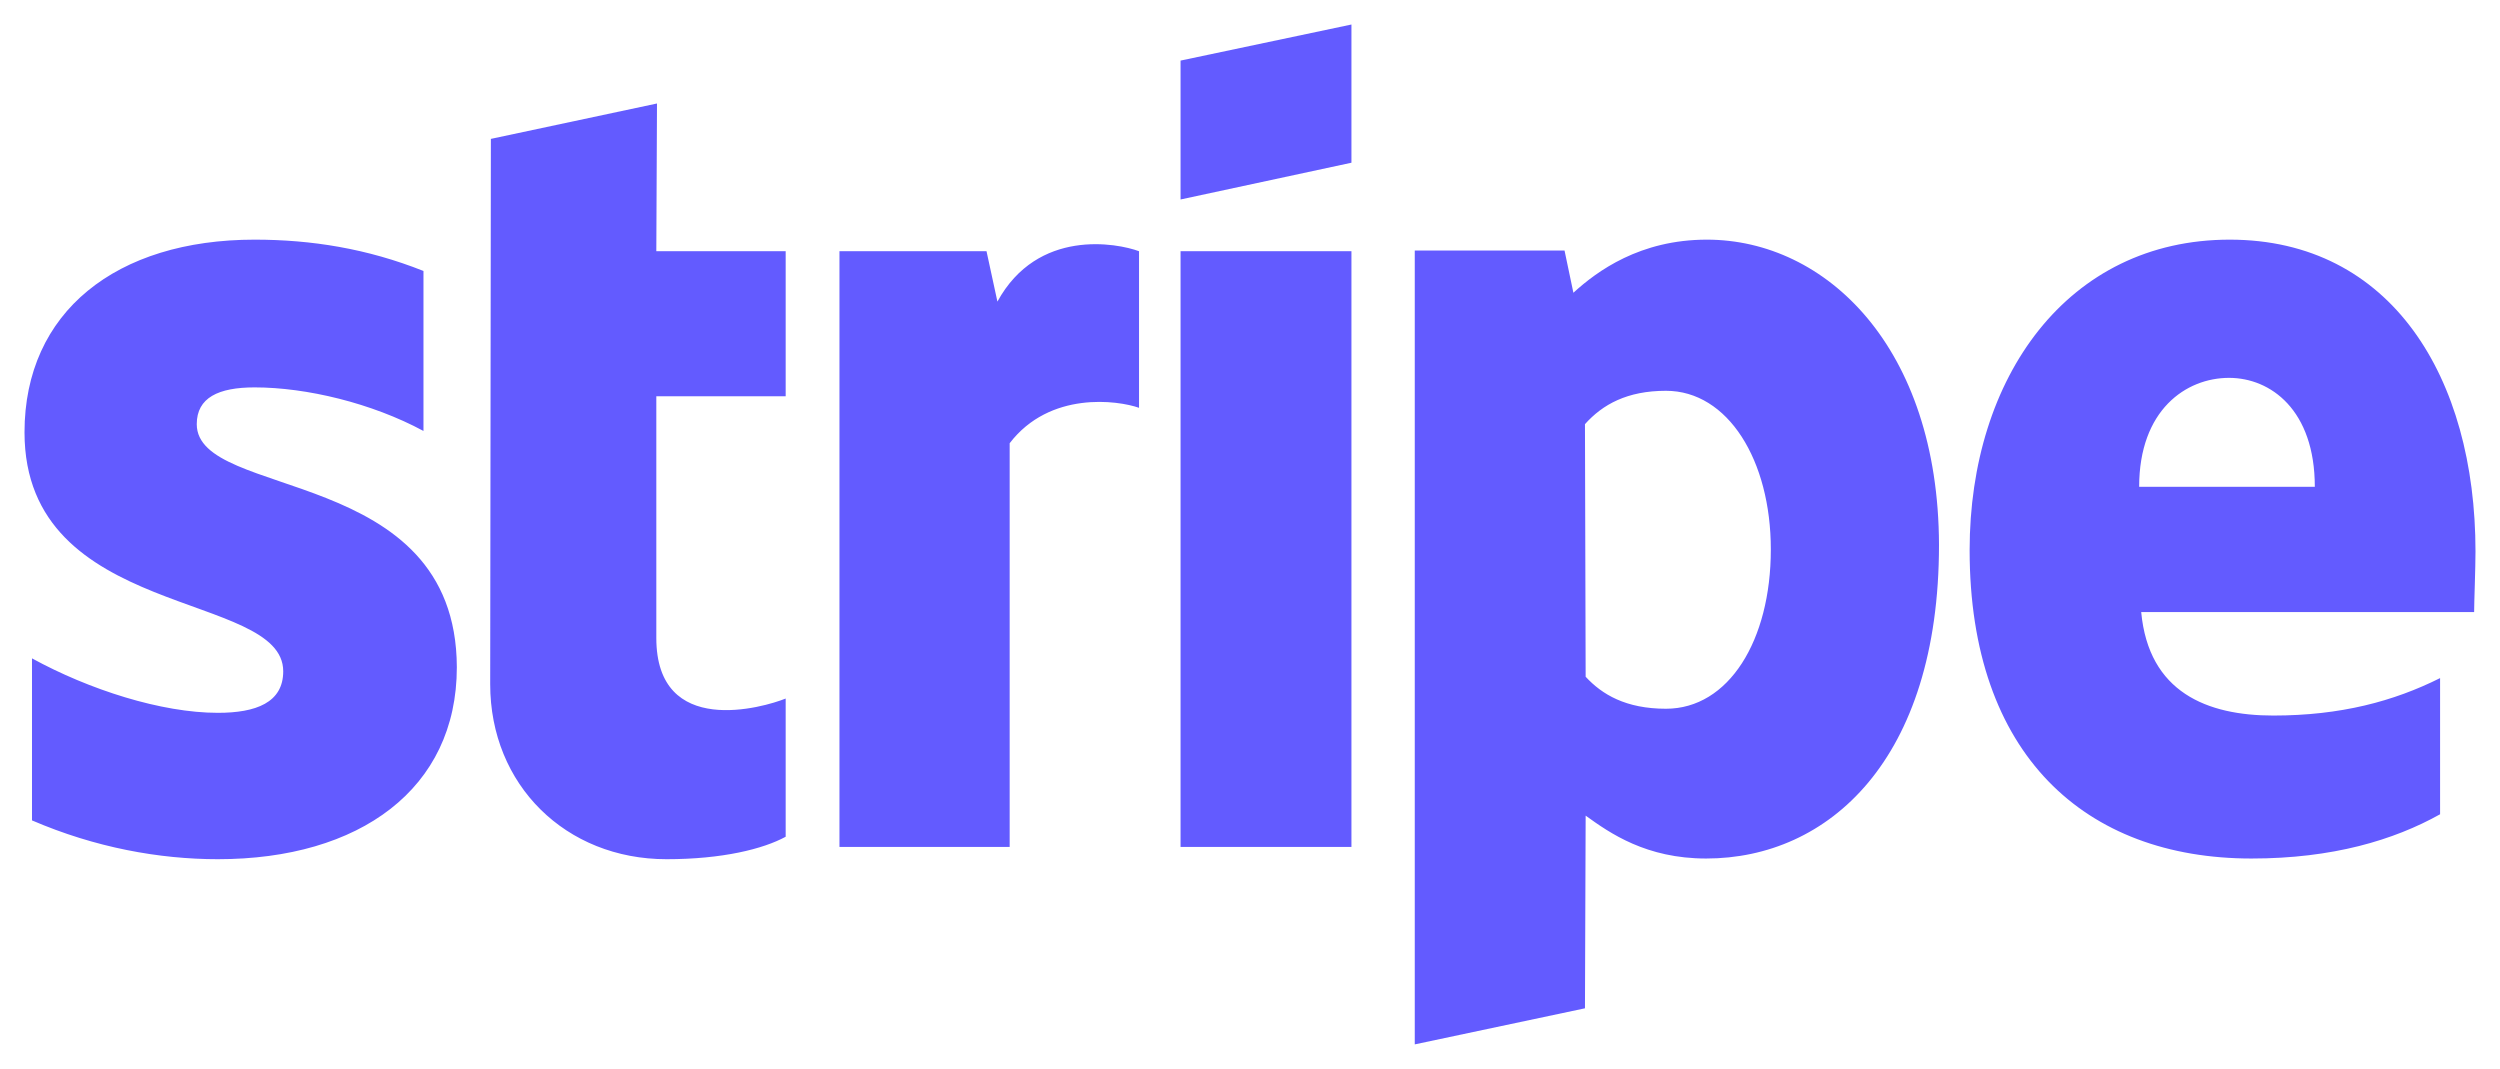
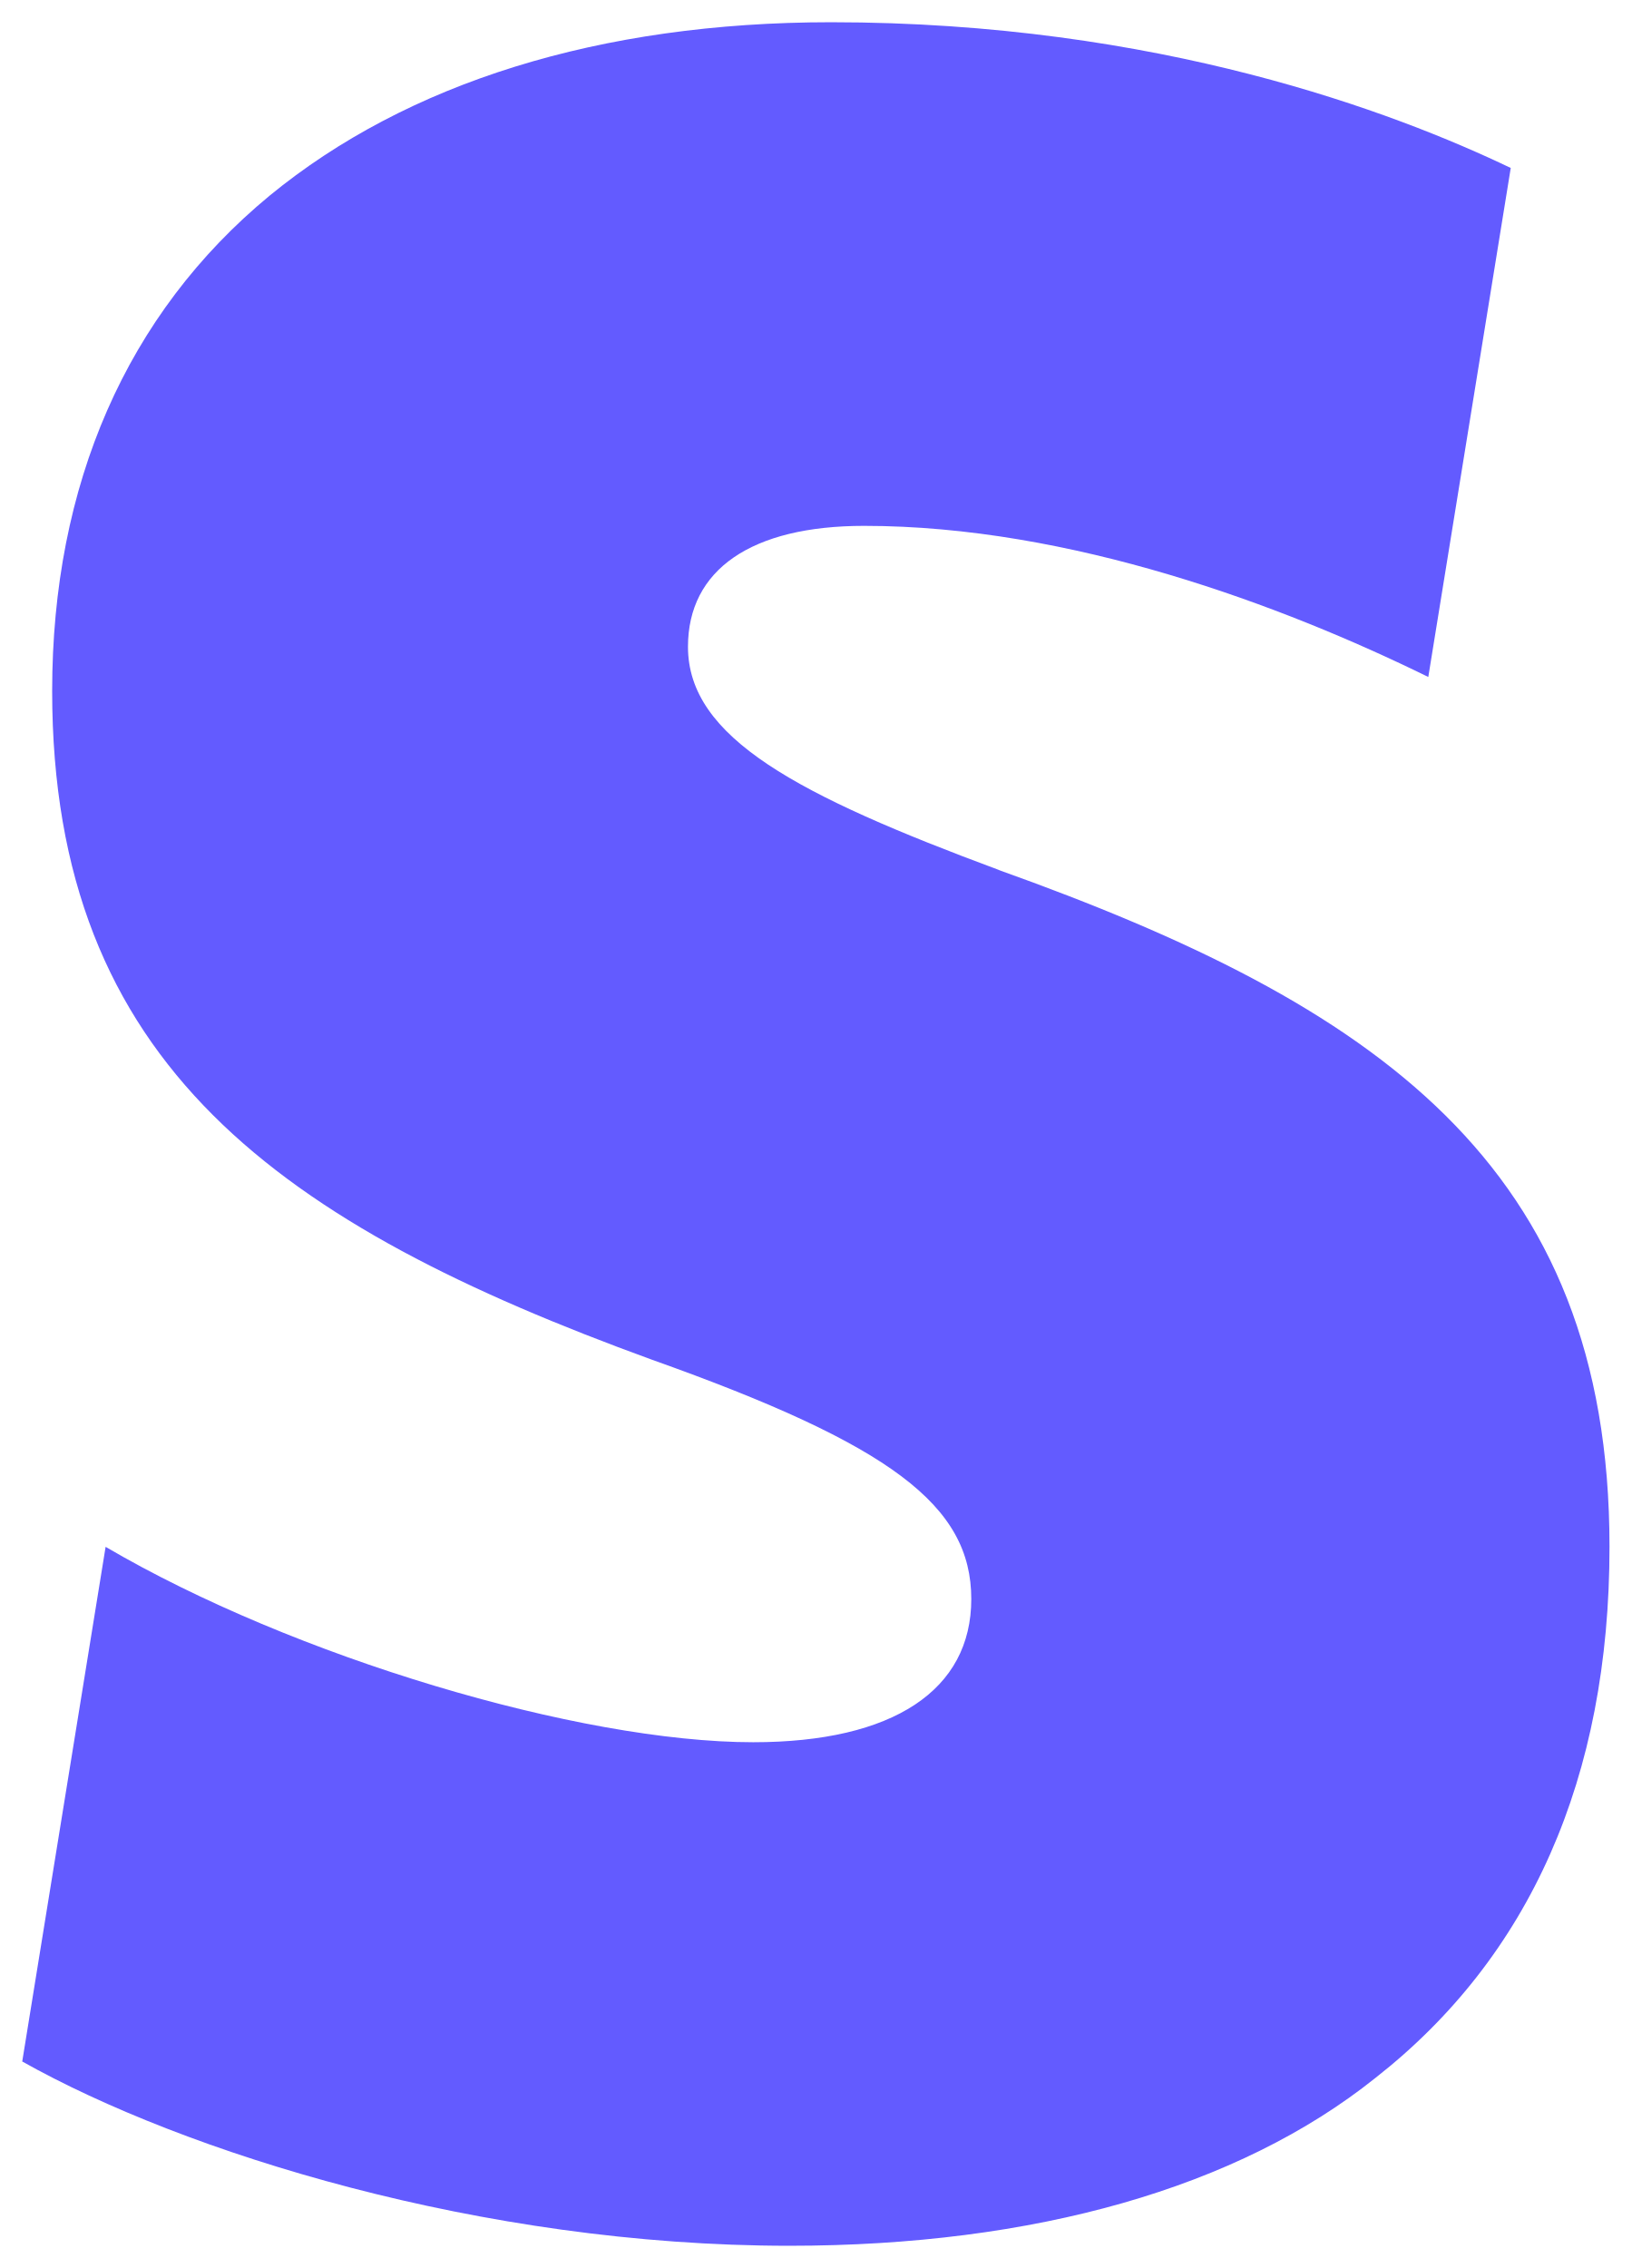
- <svg xmlns="http://www.w3.org/2000/svg" viewBox="-5.12 -5.12 522.24 223.288" style="">
-   <path fill="#635bff" d="M512 110.08c0-36.409-17.636-65.138-51.342-65.138-33.85 0-54.33 28.73-54.33 64.854 0 42.808 24.179 64.426 58.88 64.426 16.925 0 29.725-3.84 39.396-9.244v-28.445c-9.67 4.836-20.764 7.823-34.844 7.823-13.796 0-26.027-4.836-27.591-21.618h69.547c0-1.85.284-9.245.284-12.658m-70.258-13.511c0-16.071 9.814-22.756 18.774-22.756 8.675 0 17.92 6.685 17.92 22.756zm-90.31-51.627c-13.939 0-22.899 6.542-27.876 11.094l-1.85-8.818h-31.288v165.83l35.555-7.537.143-40.249c5.12 3.698 12.657 8.96 25.173 8.96 25.458 0 48.64-20.48 48.64-65.564-.142-41.245-23.609-63.716-48.498-63.716m-8.534 97.991c-8.391 0-13.37-2.986-16.782-6.684l-.143-52.765c3.698-4.124 8.818-6.968 16.925-6.968 12.942 0 21.902 14.506 21.902 33.137 0 19.058-8.818 33.28-21.902 33.28M241.493 36.551l35.698-7.68V0l-35.698 7.538zm0 10.809h35.698v124.444h-35.698zm-38.257 10.524L200.96 47.36h-30.72v124.444h35.556V87.467c8.39-10.951 22.613-8.96 27.022-7.396V47.36c-4.551-1.707-21.191-4.836-29.582 10.524m-71.112-41.386-34.702 7.395-.142 113.92c0 21.05 15.787 36.551 36.836 36.551 11.662 0 20.195-2.133 24.888-4.693V140.8c-4.55 1.849-27.022 8.391-27.022-12.658V77.653h27.022V47.36h-27.022zM35.982 83.484c0-5.546 4.551-7.68 12.09-7.68 10.808 0 24.461 3.272 35.27 9.103V51.484c-11.804-4.693-23.466-6.542-35.27-6.542C19.2 44.942 0 60.018 0 85.192c0 39.252 54.044 32.995 54.044 49.92 0 6.541-5.688 8.675-13.653 8.675-11.804 0-26.88-4.836-38.827-11.378v33.849c13.227 5.689 26.596 8.106 38.827 8.106 29.582 0 49.92-14.648 49.92-40.106-.142-42.382-54.329-34.845-54.329-50.774" />
+ <svg xmlns="http://www.w3.org/2000/svg" fill="#635BFF" viewBox="3.194 -0.24 17.613 24.48" style="">
+   <path d="M13.976 9.15c-2.172-.806-3.356-1.426-3.356-2.409 0-.831.683-1.305 1.901-1.305 2.227 0 4.515.858 6.09 1.631l.89-5.494C18.252.975 15.697 0 12.165 0 9.667 0 7.589.654 6.104 1.872 4.56 3.147 3.757 4.992 3.757 7.218c0 4.039 2.467 5.76 6.476 7.219 2.585.92 3.445 1.574 3.445 2.583 0 .98-.84 1.545-2.354 1.545-1.875 0-4.965-.921-6.99-2.109l-.9 5.555C5.175 22.99 8.385 24 11.714 24c2.641 0 4.843-.624 6.328-1.813 1.664-1.305 2.525-3.236 2.525-5.732 0-4.128-2.524-5.851-6.594-7.305h.003z" />
</svg>
